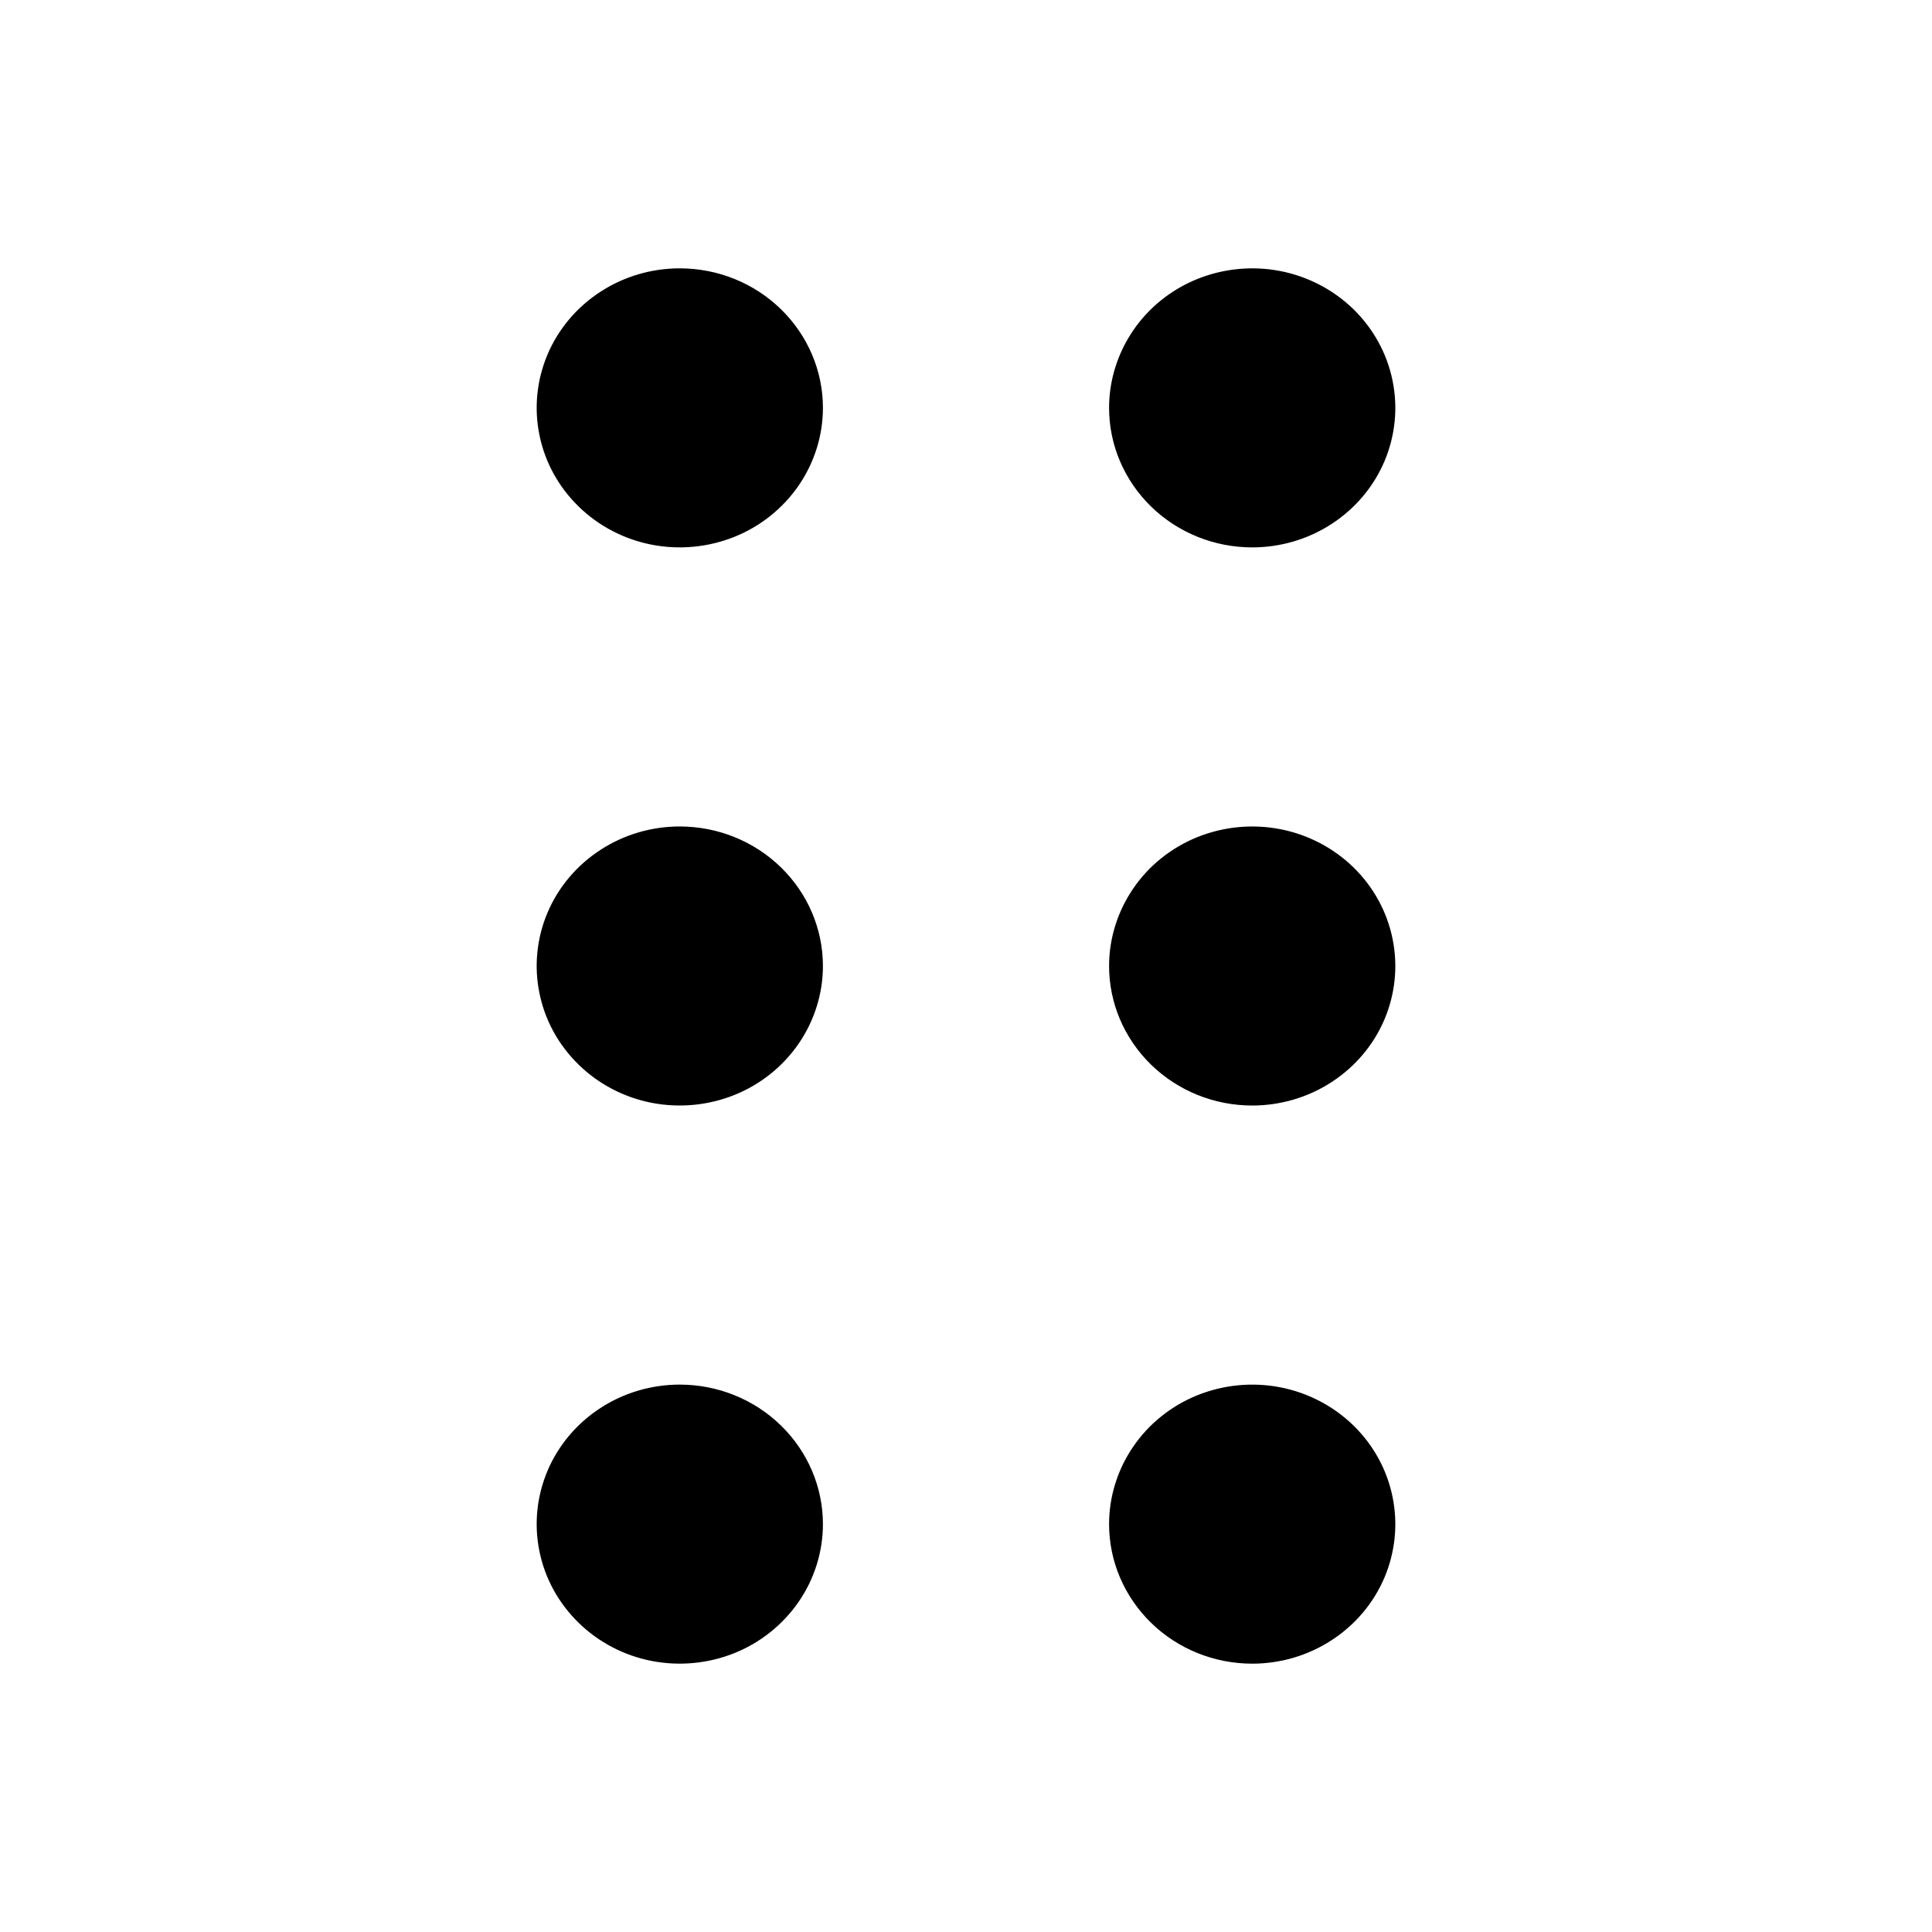
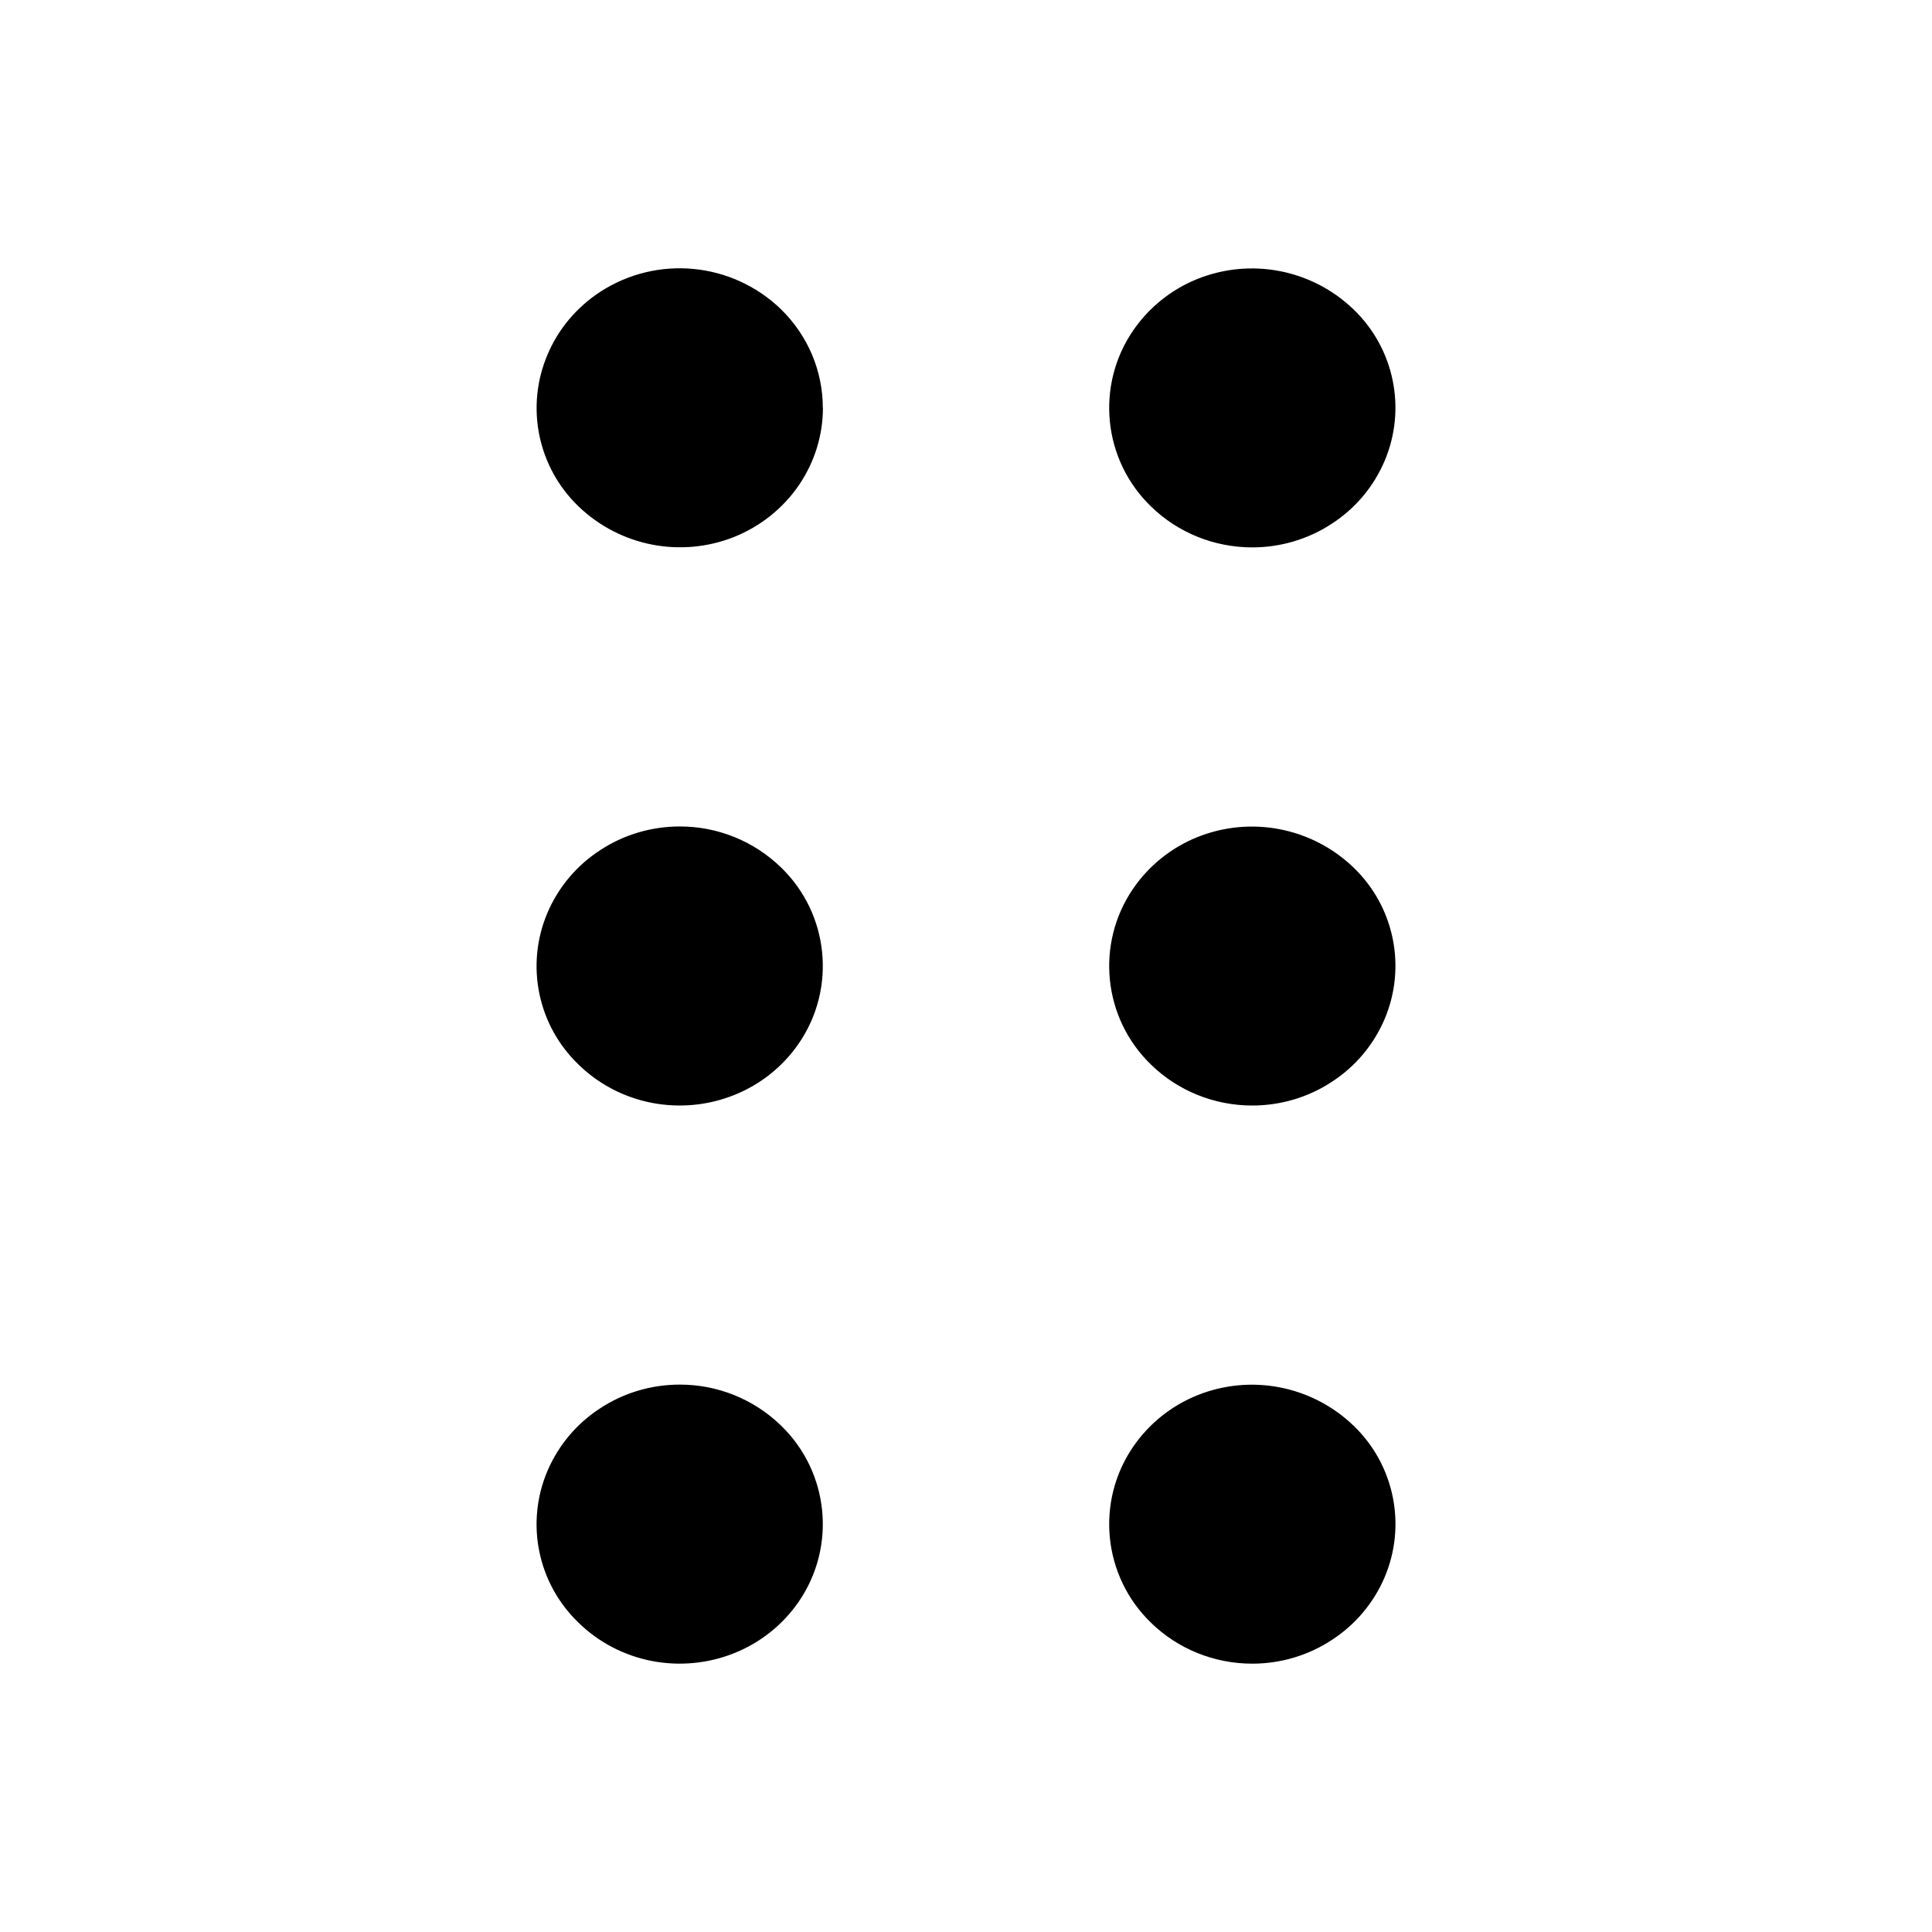
- <svg xmlns="http://www.w3.org/2000/svg" fill="none" height="18" viewBox="0 0 18 18" width="18">
-   <path d="M7.667 3.8C7.667 4.057 7.588 4.308 7.442 4.522C7.295 4.736 7.087 4.903 6.844 5.001C6.6 5.099 6.332 5.125 6.073 5.075C5.815 5.025 5.577 4.901 5.391 4.719C5.204 4.537 5.077 4.306 5.026 4.054C4.974 3.801 5.001 3.54 5.101 3.303C5.202 3.065 5.373 2.862 5.593 2.719C5.812 2.576 6.07 2.5 6.333 2.5C6.687 2.5 7.026 2.637 7.276 2.881C7.526 3.125 7.667 3.455 7.667 3.8ZM6.333 7.7C6.07 7.7 5.812 7.776 5.593 7.919C5.373 8.062 5.202 8.265 5.101 8.503C5.001 8.74 4.974 9.001 5.026 9.254C5.077 9.506 5.204 9.737 5.391 9.919C5.577 10.101 5.815 10.225 6.073 10.275C6.332 10.325 6.6 10.299 6.844 10.201C7.087 10.103 7.295 9.936 7.442 9.722C7.588 9.508 7.667 9.257 7.667 9C7.667 8.655 7.526 8.325 7.276 8.081C7.026 7.837 6.687 7.7 6.333 7.7ZM6.333 12.9C6.07 12.9 5.812 12.976 5.593 13.119C5.373 13.262 5.202 13.465 5.101 13.703C5.001 13.94 4.974 14.201 5.026 14.454C5.077 14.706 5.204 14.937 5.391 15.119C5.577 15.301 5.815 15.425 6.073 15.475C6.332 15.525 6.6 15.499 6.844 15.401C7.087 15.303 7.295 15.136 7.442 14.922C7.588 14.709 7.667 14.457 7.667 14.2C7.667 13.855 7.526 13.525 7.276 13.281C7.026 13.037 6.687 12.9 6.333 12.9ZM11.667 5.1C11.93 5.1 12.188 5.024 12.407 4.881C12.627 4.738 12.798 4.535 12.899 4.297C12.999 4.06 13.026 3.799 12.974 3.546C12.923 3.294 12.796 3.063 12.61 2.881C12.423 2.699 12.185 2.575 11.927 2.525C11.668 2.475 11.4 2.501 11.156 2.599C10.913 2.697 10.704 2.864 10.558 3.078C10.412 3.292 10.333 3.543 10.333 3.8C10.333 4.145 10.474 4.475 10.724 4.719C10.974 4.963 11.313 5.1 11.667 5.1ZM11.667 10.3C11.93 10.3 12.188 10.224 12.407 10.081C12.627 9.938 12.798 9.735 12.899 9.497C12.999 9.26 13.026 8.999 12.974 8.746C12.923 8.494 12.796 8.263 12.61 8.081C12.423 7.899 12.185 7.775 11.927 7.725C11.668 7.675 11.4 7.701 11.156 7.799C10.913 7.897 10.704 8.064 10.558 8.278C10.412 8.492 10.333 8.743 10.333 9C10.333 9.345 10.474 9.675 10.724 9.919C10.974 10.163 11.313 10.3 11.667 10.3ZM11.667 15.5C11.93 15.5 12.188 15.424 12.407 15.281C12.627 15.138 12.798 14.935 12.899 14.697C12.999 14.46 13.026 14.199 12.974 13.946C12.923 13.694 12.796 13.463 12.61 13.281C12.423 13.099 12.185 12.975 11.927 12.925C11.668 12.875 11.4 12.901 11.156 12.999C10.913 13.097 10.704 13.264 10.558 13.478C10.412 13.691 10.333 13.943 10.333 14.2C10.333 14.545 10.474 14.875 10.724 15.119C10.974 15.363 11.313 15.5 11.667 15.5Z" fill="black" />
+ <svg xmlns="http://www.w3.org/2000/svg" width="18" height="18" fill="none">
+   <path fill="#000" d="M7.667 3.8c0 .257-.079.508-.225.722-.147.214-.355.38-.598.479a1.365 1.365 0 0 1-1.453-.282 1.27 1.27 0 0 1-.289-1.417c.1-.237.271-.44.49-.583a1.358 1.358 0 0 1 1.684.162c.25.244.39.574.39.919ZM6.333 7.7c-.263 0-.521.076-.74.22-.22.142-.39.345-.492.583a1.27 1.27 0 0 0 .29 1.416c.186.182.424.306.682.356.259.05.527.024.77-.074.244-.098.452-.265.599-.479a1.277 1.277 0 0 0-.166-1.641 1.35 1.35 0 0 0-.943-.381Zm0 5.2c-.263 0-.521.076-.74.22-.22.142-.39.345-.492.583a1.27 1.27 0 0 0 .29 1.416c.186.182.424.306.682.356.259.05.527.024.77-.074.244-.098.452-.265.599-.479a1.277 1.277 0 0 0-.166-1.641 1.35 1.35 0 0 0-.943-.381Zm5.334-7.8c.263 0 .521-.076.74-.22.22-.142.39-.345.492-.583a1.27 1.27 0 0 0-.29-1.416 1.365 1.365 0 0 0-1.453-.282 1.327 1.327 0 0 0-.598.479 1.277 1.277 0 0 0 .166 1.641c.25.244.589.381.943.381Zm0 5.2c.263 0 .521-.076.74-.22.22-.142.39-.345.492-.583a1.27 1.27 0 0 0-.29-1.416 1.365 1.365 0 0 0-1.453-.282 1.327 1.327 0 0 0-.598.479 1.277 1.277 0 0 0 .166 1.641c.25.244.589.381.943.381Zm0 5.2c.263 0 .521-.076.74-.22.22-.142.39-.345.492-.582a1.27 1.27 0 0 0-.29-1.417 1.365 1.365 0 0 0-1.453-.282 1.326 1.326 0 0 0-.598.479 1.277 1.277 0 0 0 .166 1.641c.25.244.589.381.943.381Z" />
</svg>
